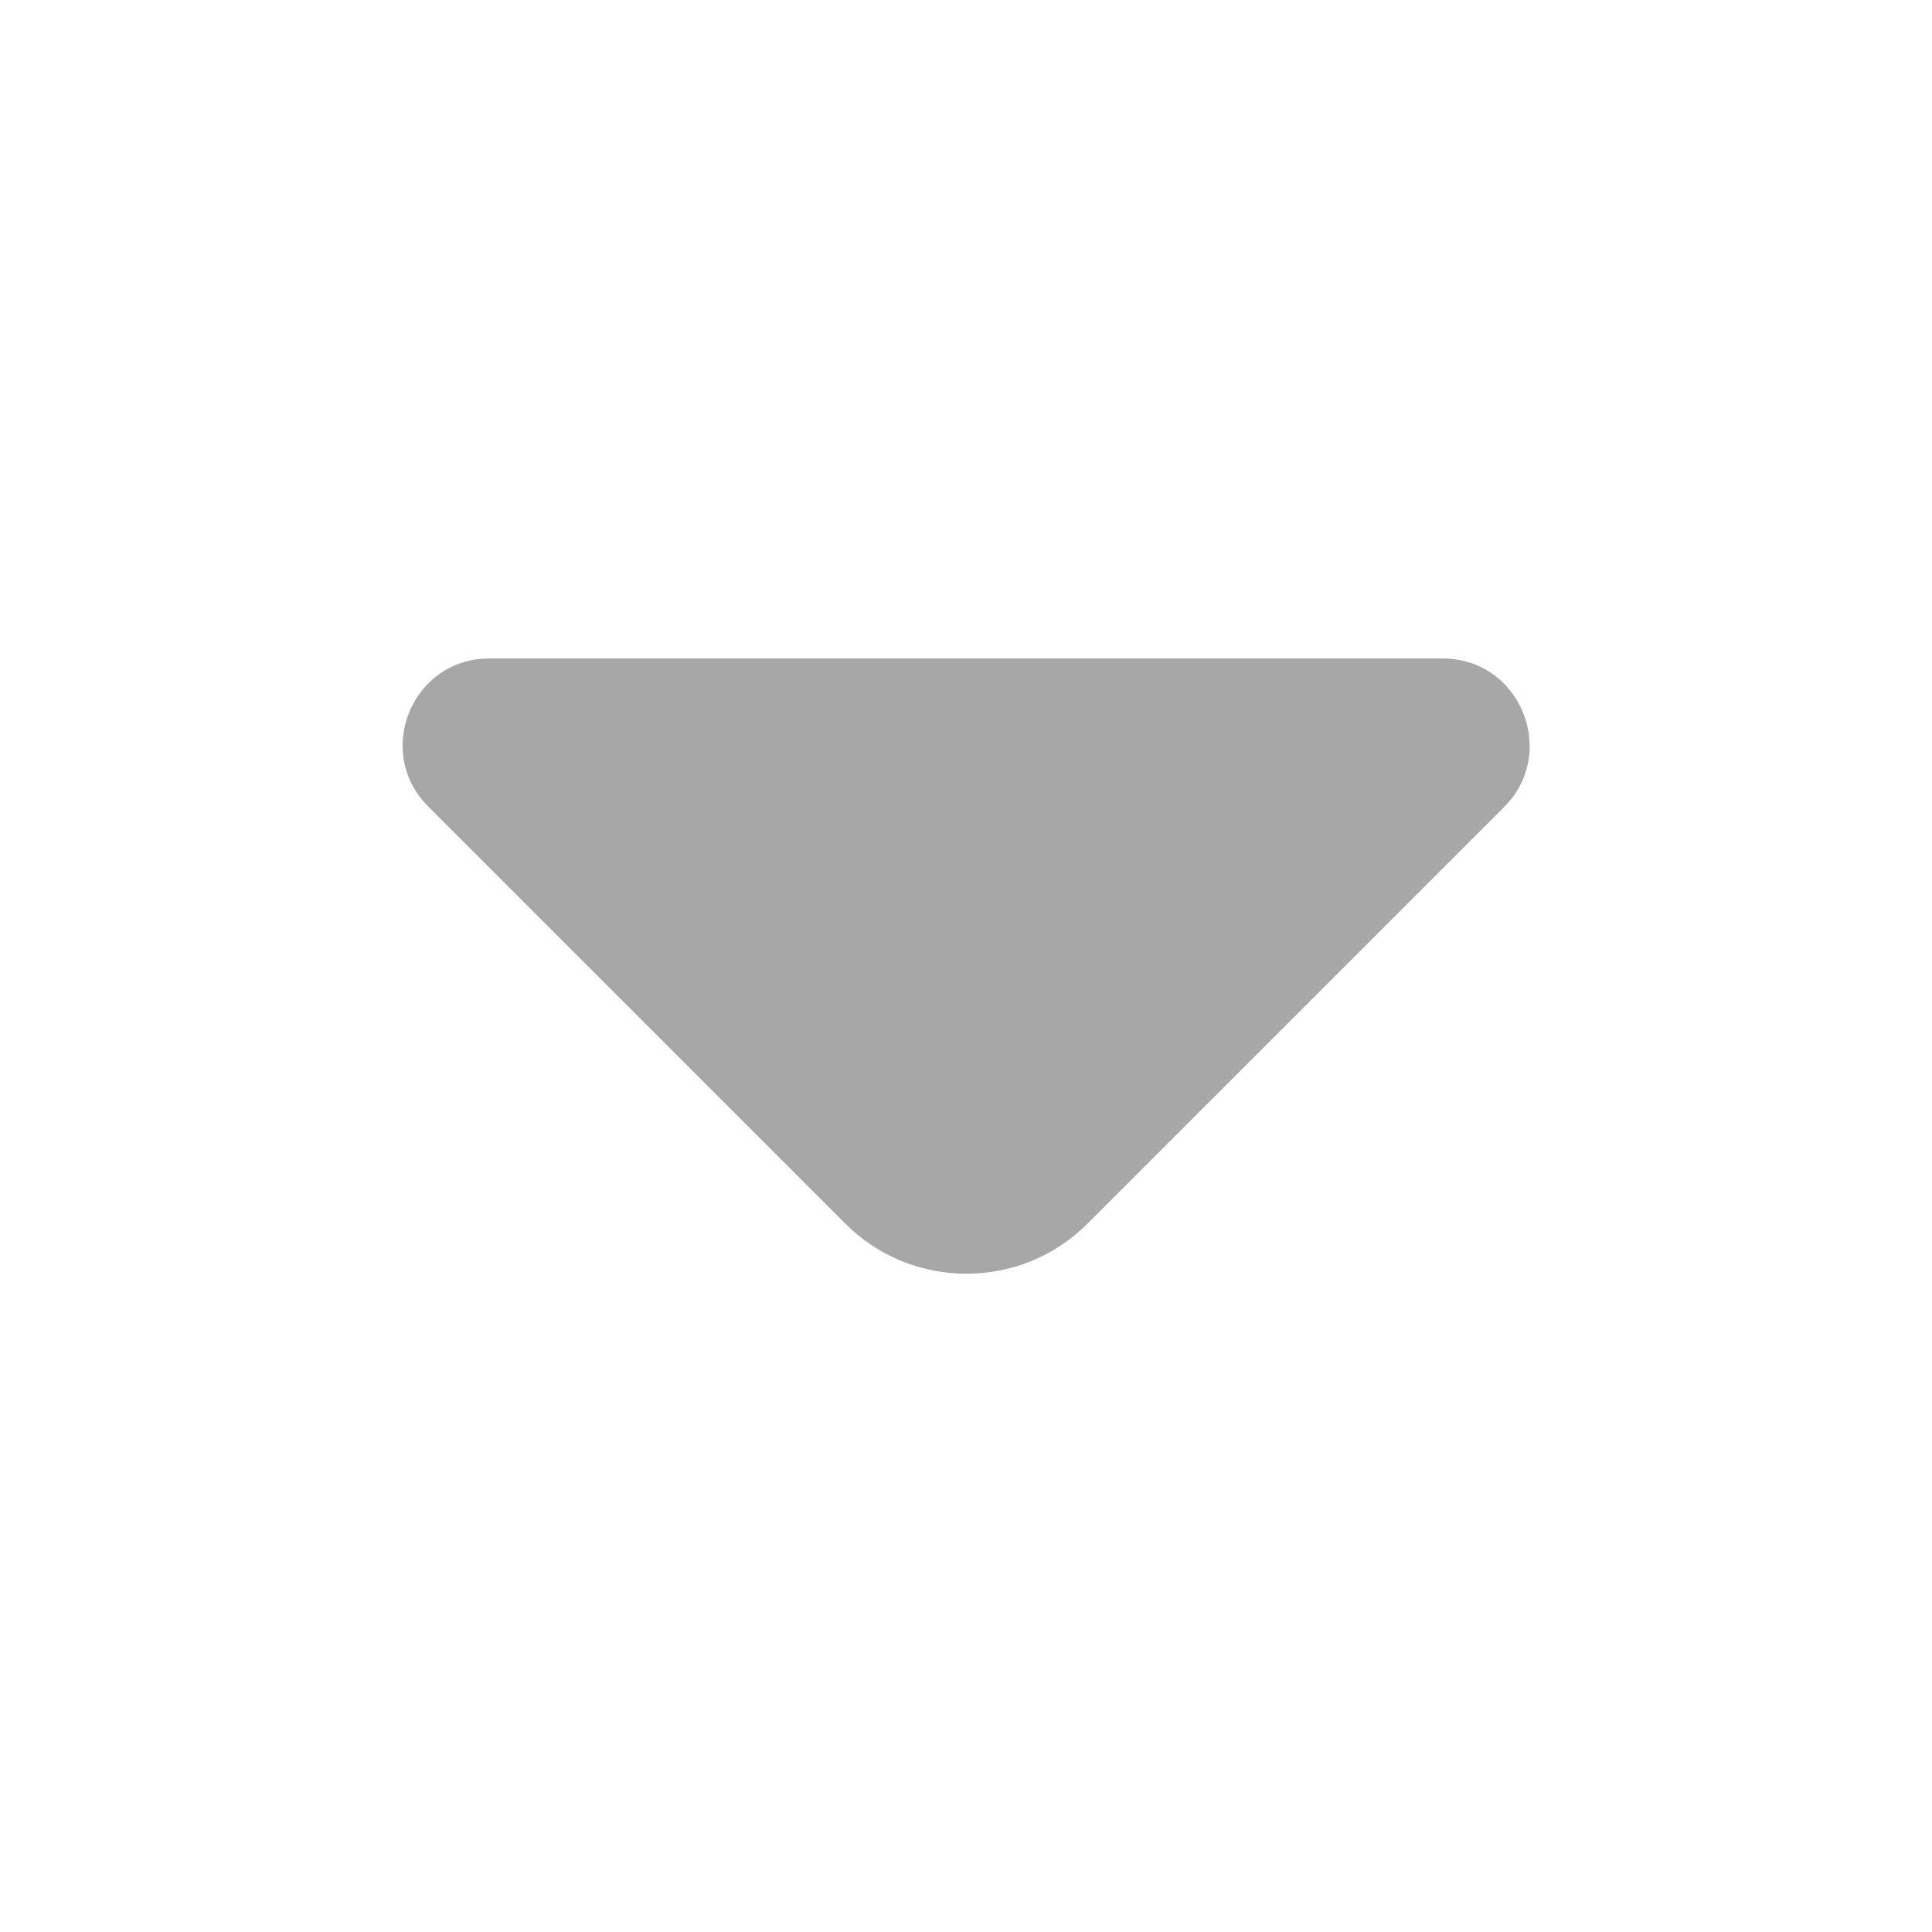
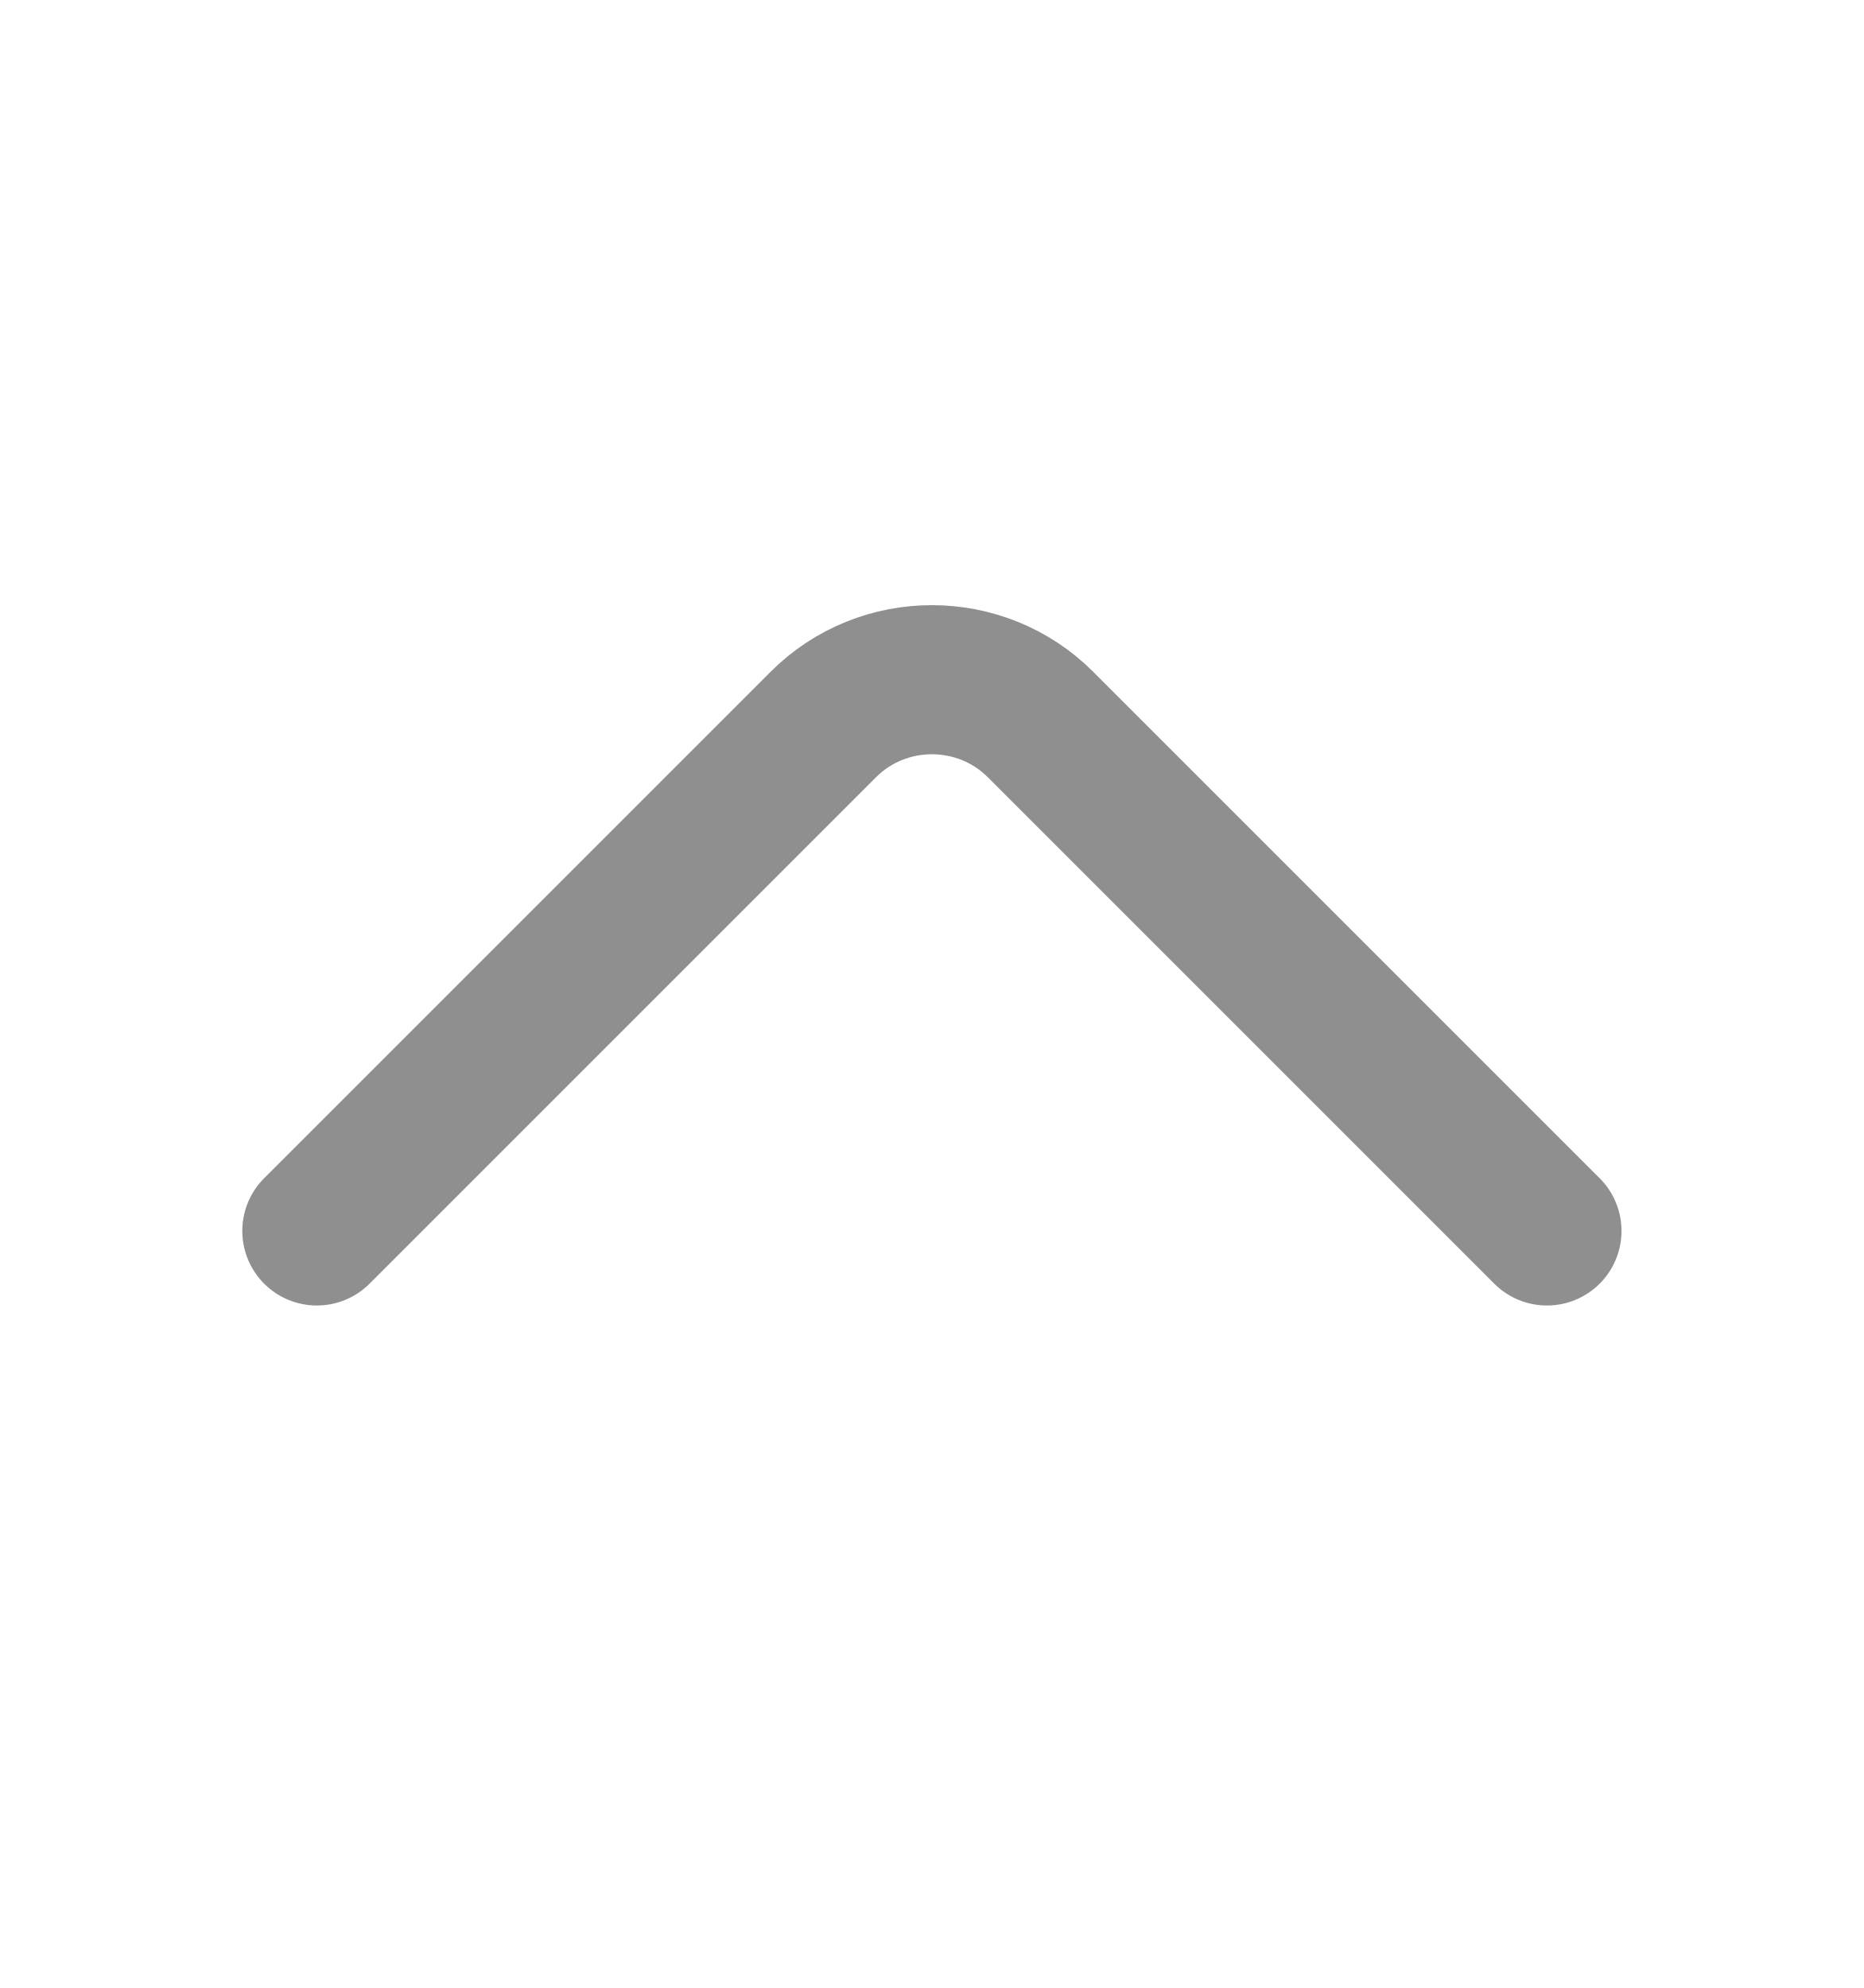
- <svg xmlns="http://www.w3.org/2000/svg" width="24" height="24" viewBox="0 0 16 16" fill="none">
-   <path d="M11.947 5.453H7.793L4.053 5.453C3.413 5.453 3.093 6.226 3.547 6.68L7 10.133C7.553 10.687 8.453 10.687 9.007 10.133L10.32 8.82L12.46 6.68C12.907 6.226 12.587 5.453 11.947 5.453Z" fill="#A7A7A7" />
+ <svg xmlns="http://www.w3.org/2000/svg" width="15" height="16" viewBox="0 0 15 16" fill="none">
+   <path d="M12.45 9.907L8.375 5.832C7.894 5.35 7.106 5.35 6.625 5.832L2.55 9.907" stroke="#8F8F8F" stroke-width="1.2" stroke-miterlimit="10" stroke-linecap="round" stroke-linejoin="round" />
</svg>
